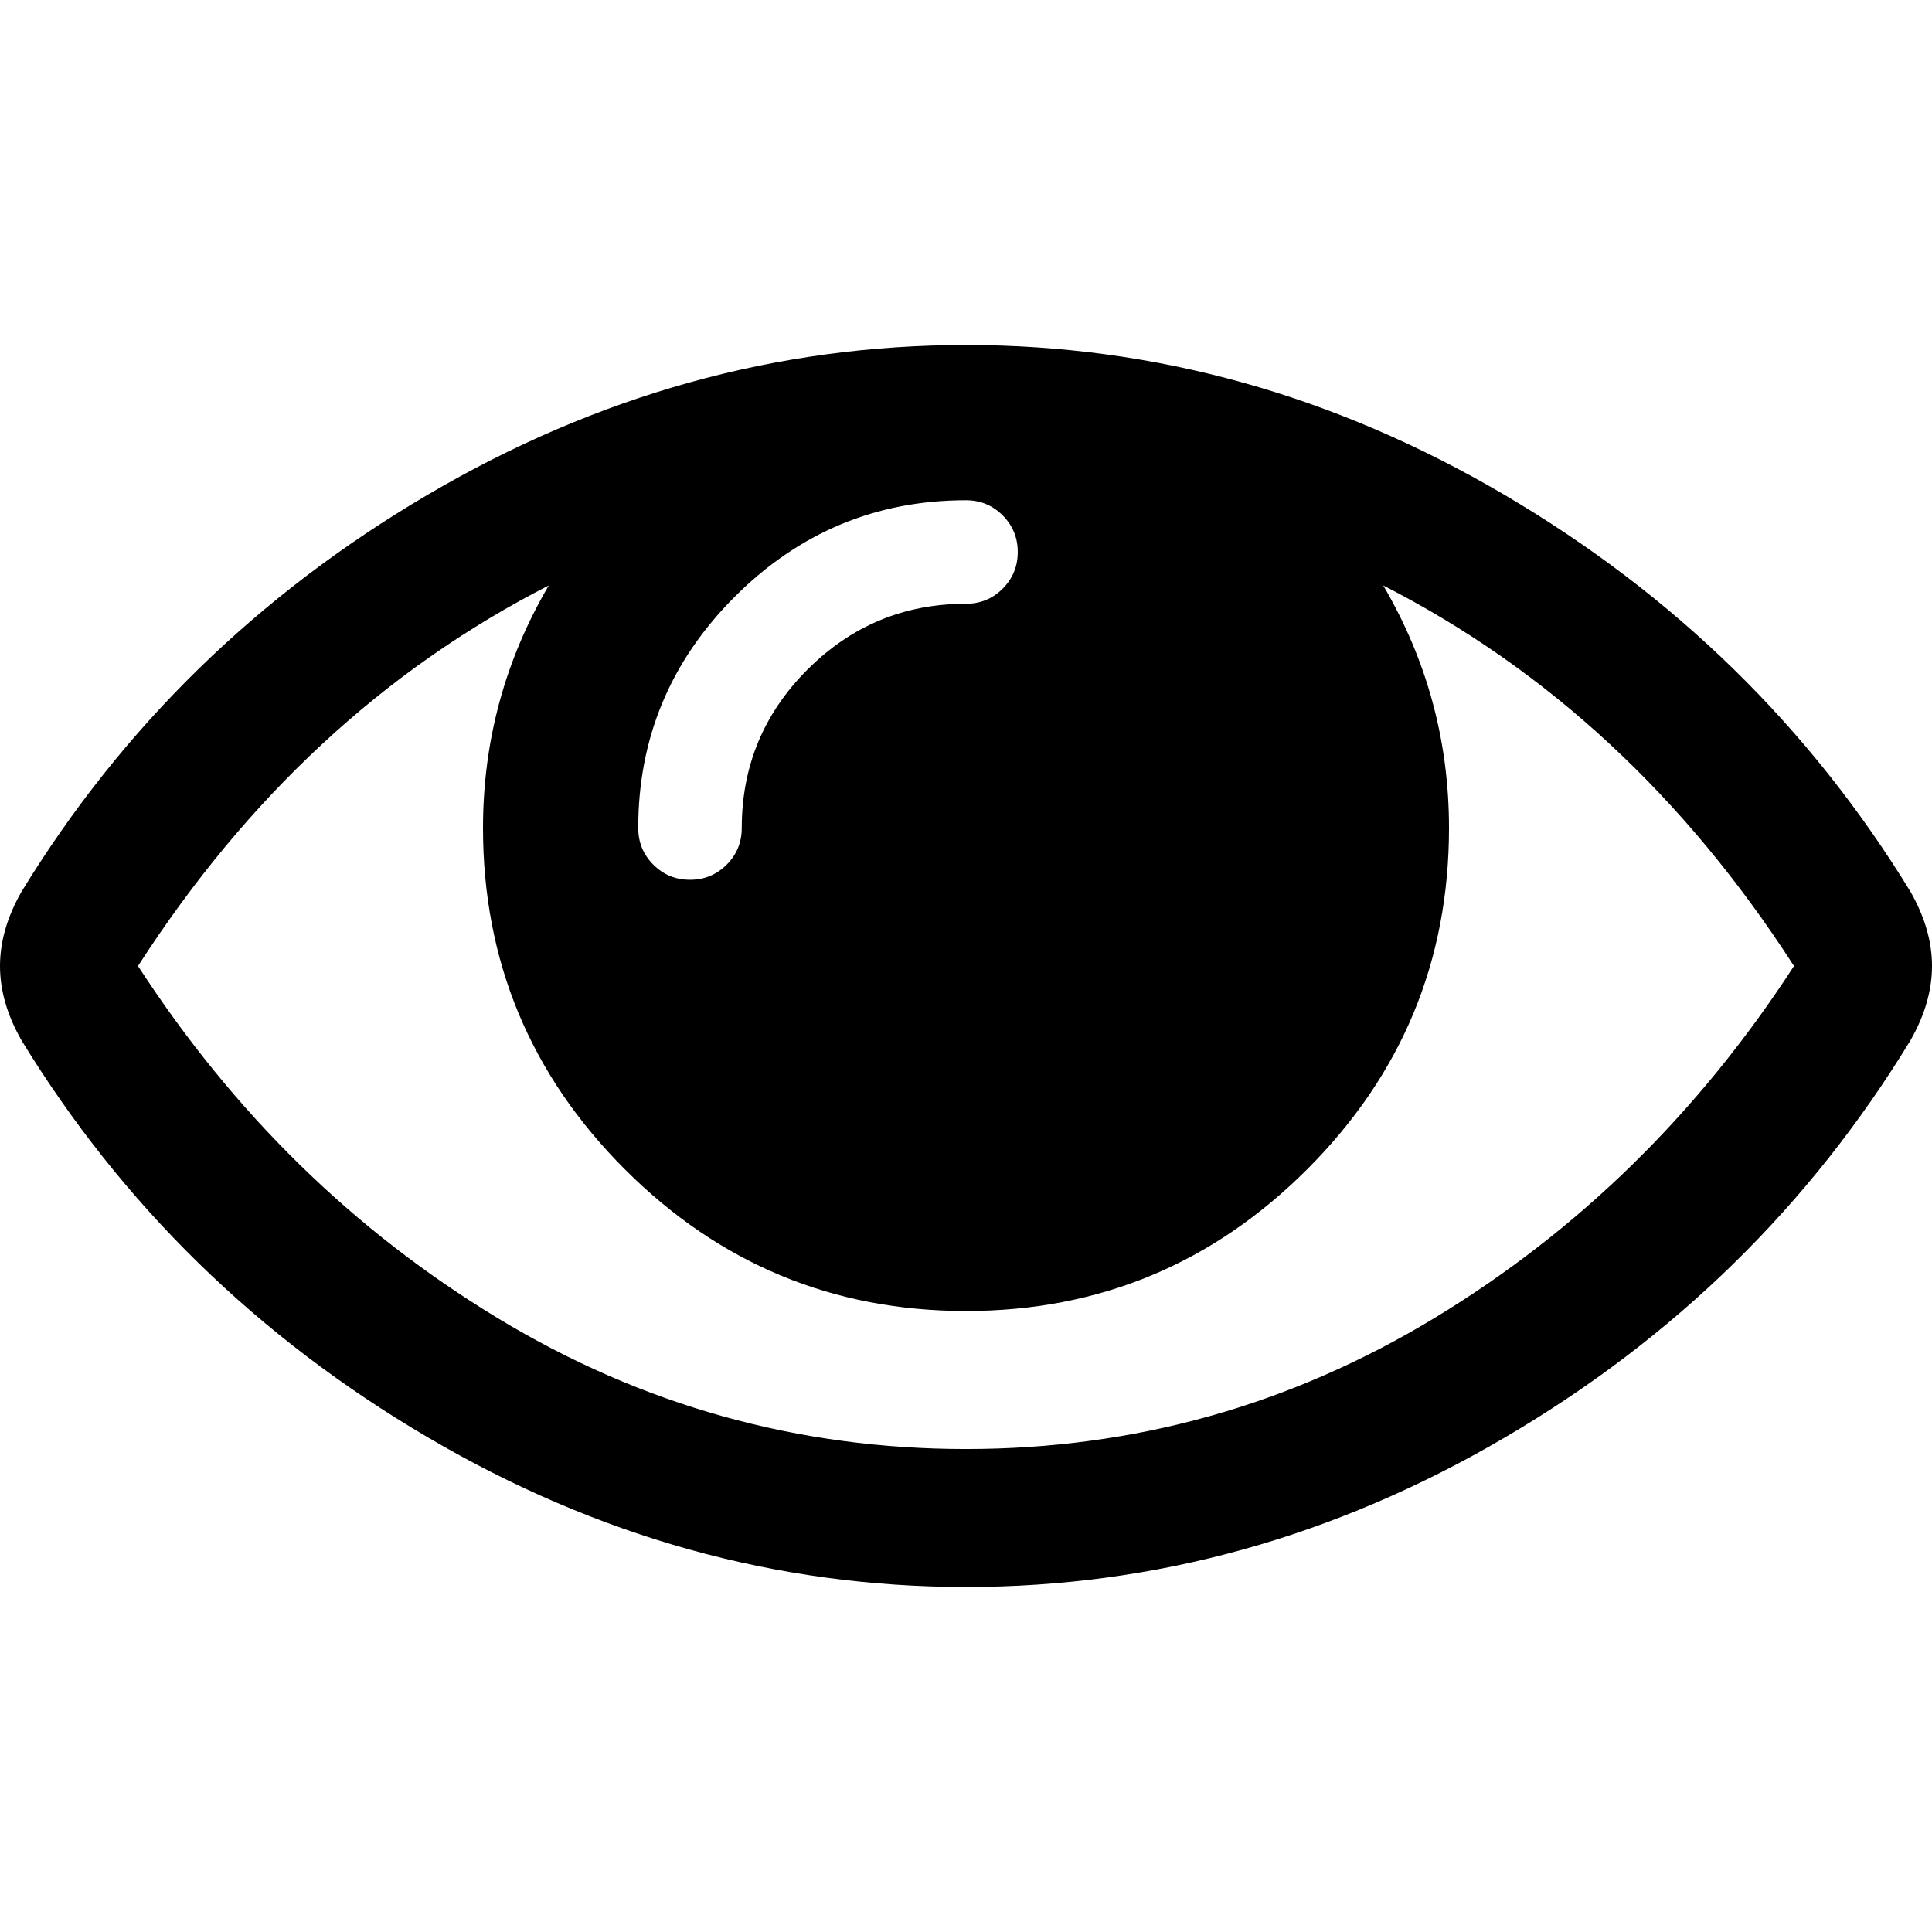
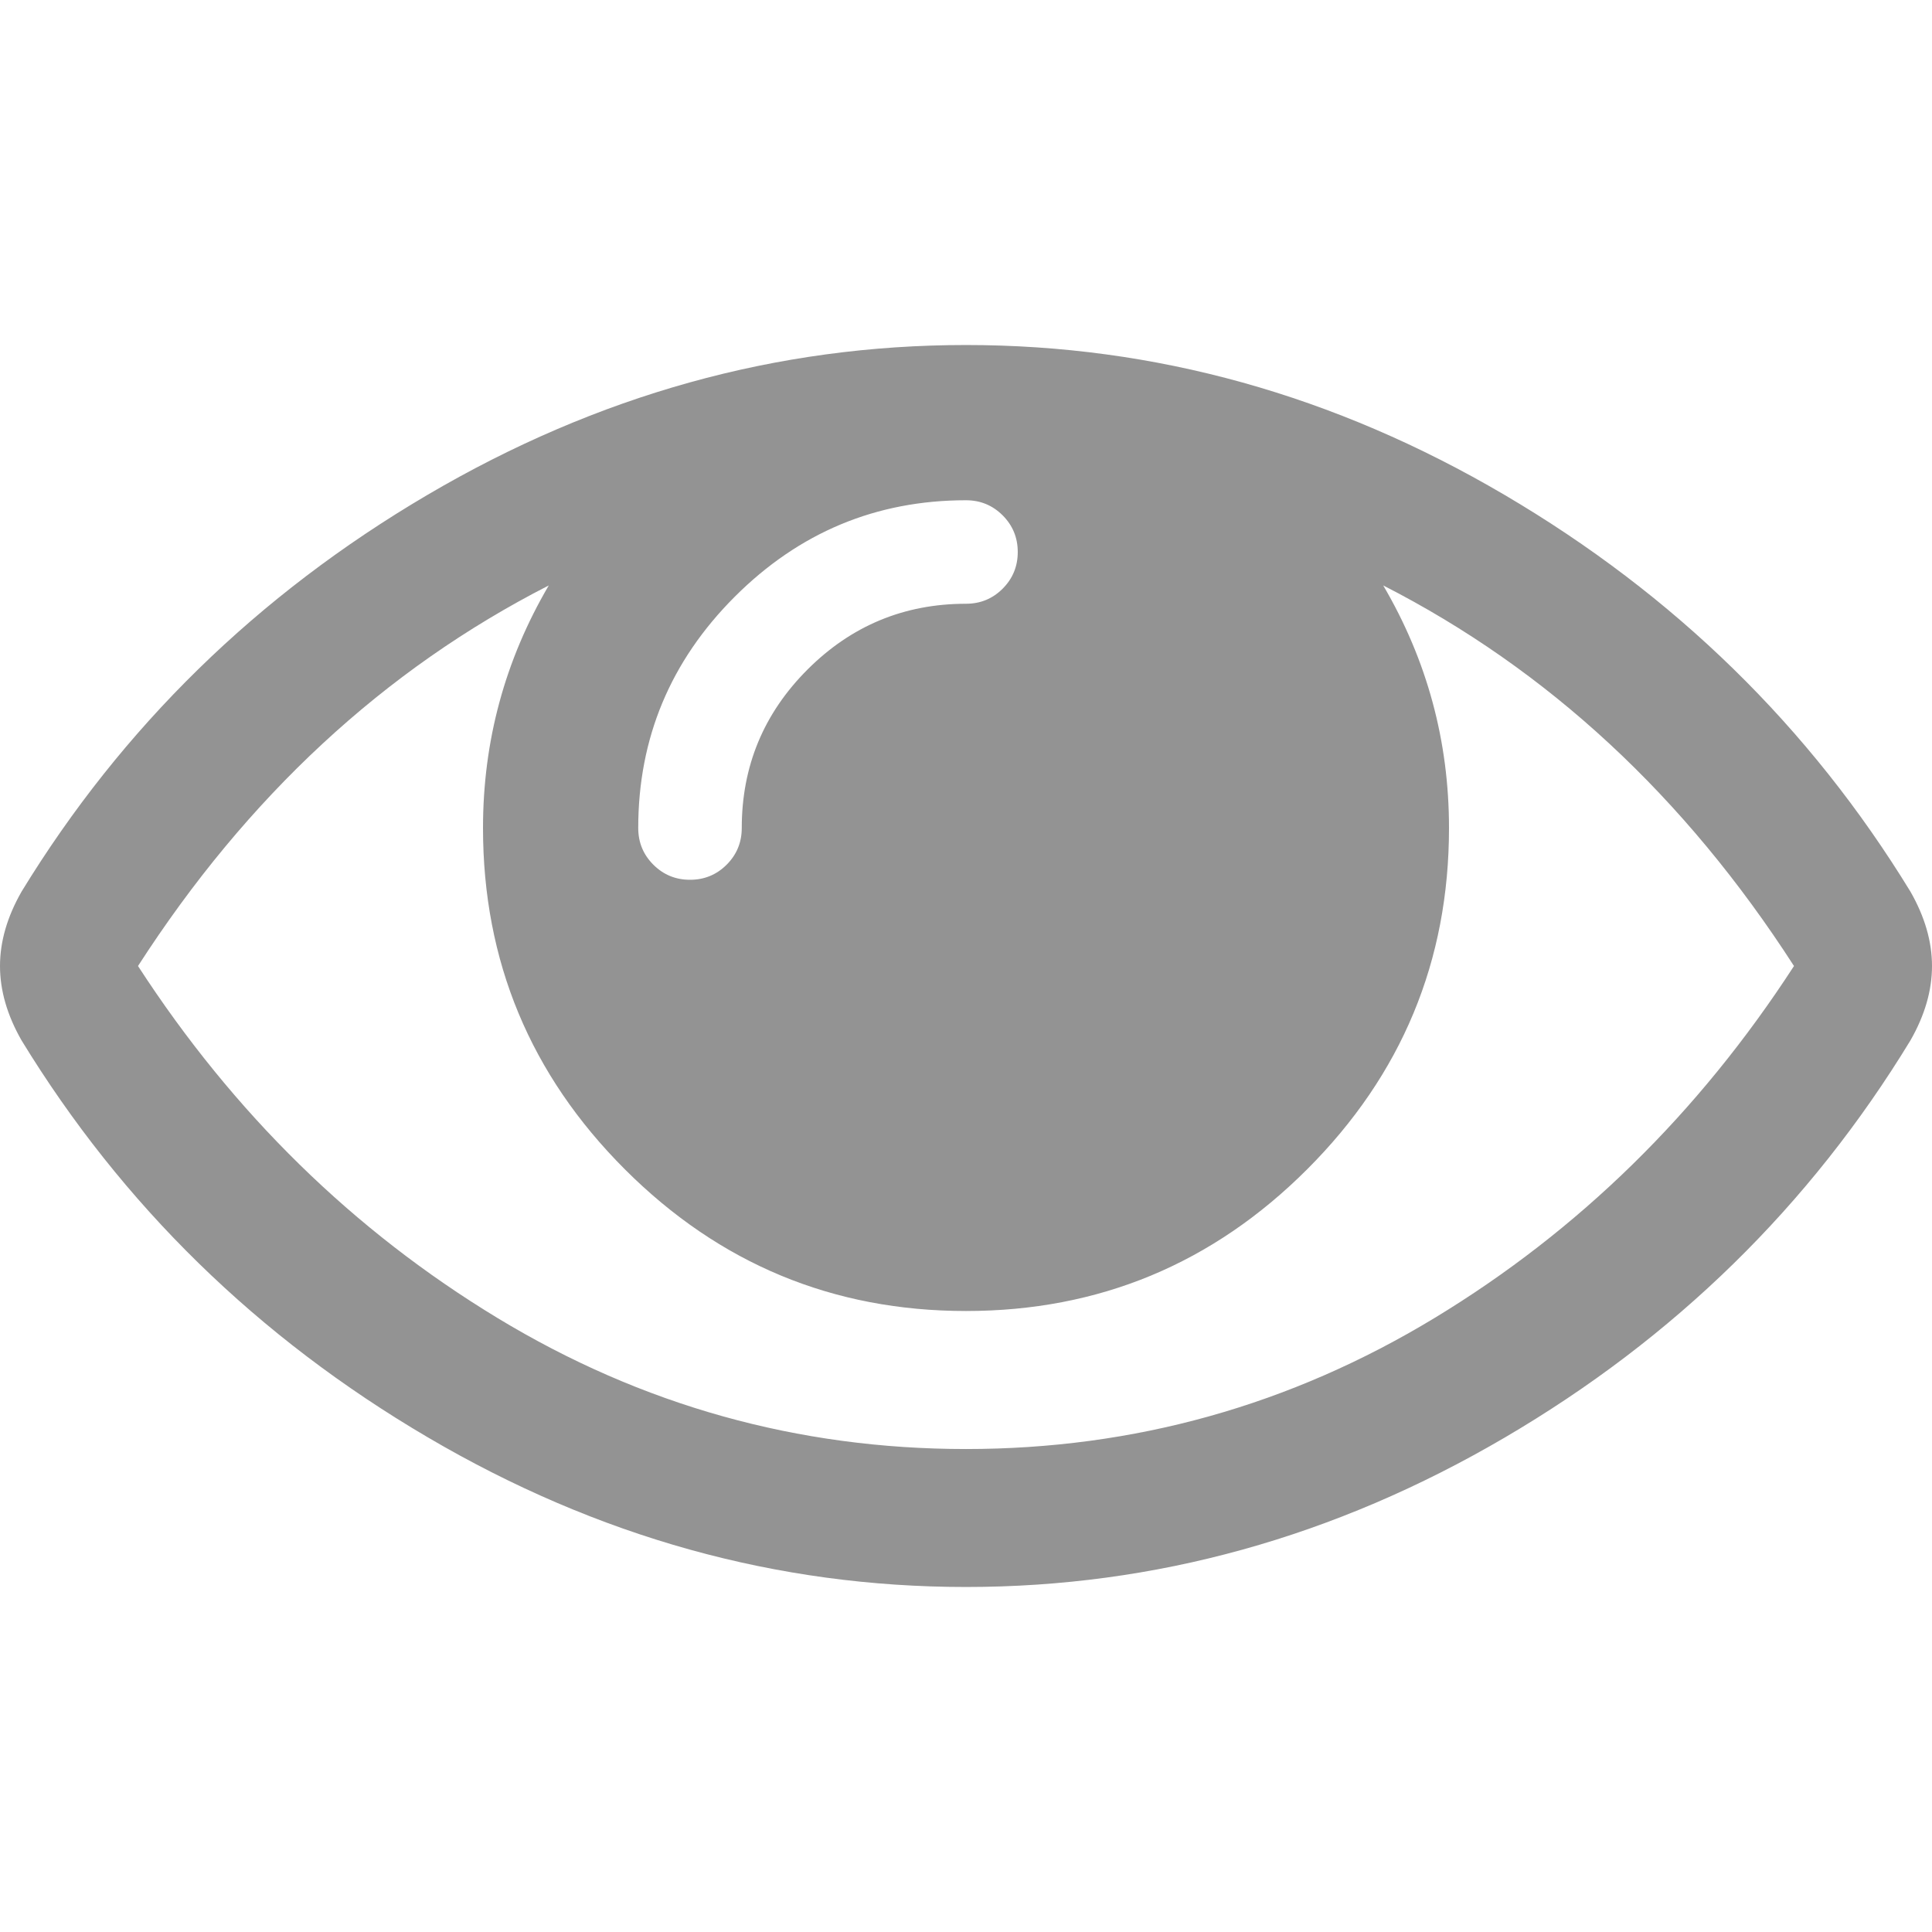
- <svg xmlns="http://www.w3.org/2000/svg" version="1.1" id="Capa_1" x="0px" y="0px" width="511.626px" height="511.626px" viewBox="0 0 511.626 511.626" style="enable-background:new 0 0 511.626 511.626;" xml:space="preserve">
+ <svg xmlns="http://www.w3.org/2000/svg" version="1.1" id="Capa_1" x="0px" y="0px" width="512px" height="512px" viewBox="0 0 511.626 511.626" style="enable-background:new 0 0 511.626 511.626;" xml:space="preserve">
  <g>
-     <path d="M505.918,236.117c-26.651-43.587-62.485-78.609-107.497-105.065c-45.015-26.457-92.549-39.687-142.608-39.687   c-50.059,0-97.595,13.225-142.61,39.687C68.187,157.508,32.355,192.53,5.708,236.117C1.903,242.778,0,249.345,0,255.818   c0,6.473,1.903,13.04,5.708,19.699c26.647,43.589,62.479,78.614,107.495,105.064c45.015,26.46,92.551,39.68,142.61,39.68   c50.06,0,97.594-13.176,142.608-39.536c45.012-26.361,80.852-61.432,107.497-105.208c3.806-6.659,5.708-13.223,5.708-19.699   C511.626,249.345,509.724,242.778,505.918,236.117z M194.568,158.03c17.034-17.034,37.447-25.554,61.242-25.554   c3.805,0,7.043,1.336,9.709,3.999c2.662,2.664,4,5.901,4,9.707c0,3.809-1.338,7.044-3.994,9.704   c-2.662,2.667-5.902,3.999-9.708,3.999c-16.368,0-30.362,5.808-41.971,17.416c-11.613,11.615-17.416,25.603-17.416,41.971   c0,3.811-1.336,7.044-3.999,9.71c-2.667,2.668-5.901,3.999-9.707,3.999c-3.809,0-7.044-1.334-9.71-3.999   c-2.667-2.666-3.999-5.903-3.999-9.71C169.015,195.482,177.535,175.065,194.568,158.03z M379.867,349.04   c-38.164,23.12-79.514,34.687-124.054,34.687c-44.539,0-85.889-11.56-124.051-34.687s-69.901-54.2-95.215-93.222   c28.931-44.921,65.19-78.518,108.777-100.783c-11.61,19.792-17.417,41.207-17.417,64.236c0,35.216,12.517,65.329,37.544,90.362   s55.151,37.544,90.362,37.544c35.214,0,65.329-12.518,90.362-37.544s37.545-55.146,37.545-90.362   c0-23.029-5.808-44.447-17.419-64.236c43.585,22.265,79.846,55.865,108.776,100.783C449.767,294.84,418.031,325.913,379.867,349.04   z" />
+     <path d="M505.918,236.117c-26.651-43.587-62.485-78.609-107.497-105.065c-45.015-26.457-92.549-39.687-142.608-39.687   c-50.059,0-97.595,13.225-142.61,39.687C68.187,157.508,32.355,192.53,5.708,236.117C1.903,242.778,0,249.345,0,255.818   c0,6.473,1.903,13.04,5.708,19.699c26.647,43.589,62.479,78.614,107.495,105.064c45.015,26.46,92.551,39.68,142.61,39.68   c50.06,0,97.594-13.176,142.608-39.536c45.012-26.361,80.852-61.432,107.497-105.208c3.806-6.659,5.708-13.223,5.708-19.699   C511.626,249.345,509.724,242.778,505.918,236.117z M194.568,158.03c17.034-17.034,37.447-25.554,61.242-25.554   c3.805,0,7.043,1.336,9.709,3.999c2.662,2.664,4,5.901,4,9.707c0,3.809-1.338,7.044-3.994,9.704   c-2.662,2.667-5.902,3.999-9.708,3.999c-16.368,0-30.362,5.808-41.971,17.416c-11.613,11.615-17.416,25.603-17.416,41.971   c0,3.811-1.336,7.044-3.999,9.71c-2.667,2.668-5.901,3.999-9.707,3.999c-3.809,0-7.044-1.334-9.71-3.999   c-2.667-2.666-3.999-5.903-3.999-9.71C169.015,195.482,177.535,175.065,194.568,158.03z M379.867,349.04   c-38.164,23.12-79.514,34.687-124.054,34.687c-44.539,0-85.889-11.56-124.051-34.687s-69.901-54.2-95.215-93.222   c28.931-44.921,65.19-78.518,108.777-100.783c-11.61,19.792-17.417,41.207-17.417,64.236c0,35.216,12.517,65.329,37.544,90.362   s55.151,37.544,90.362,37.544c35.214,0,65.329-12.518,90.362-37.544s37.545-55.146,37.545-90.362   c0-23.029-5.808-44.447-17.419-64.236c43.585,22.265,79.846,55.865,108.776,100.783C449.767,294.84,418.031,325.913,379.867,349.04   z" fill="#939393" />
  </g>
  <g>
</g>
  <g>
</g>
  <g>
</g>
  <g>
</g>
  <g>
</g>
  <g>
</g>
  <g>
</g>
  <g>
</g>
  <g>
</g>
  <g>
</g>
  <g>
</g>
  <g>
</g>
  <g>
</g>
  <g>
</g>
  <g>
</g>
</svg>
